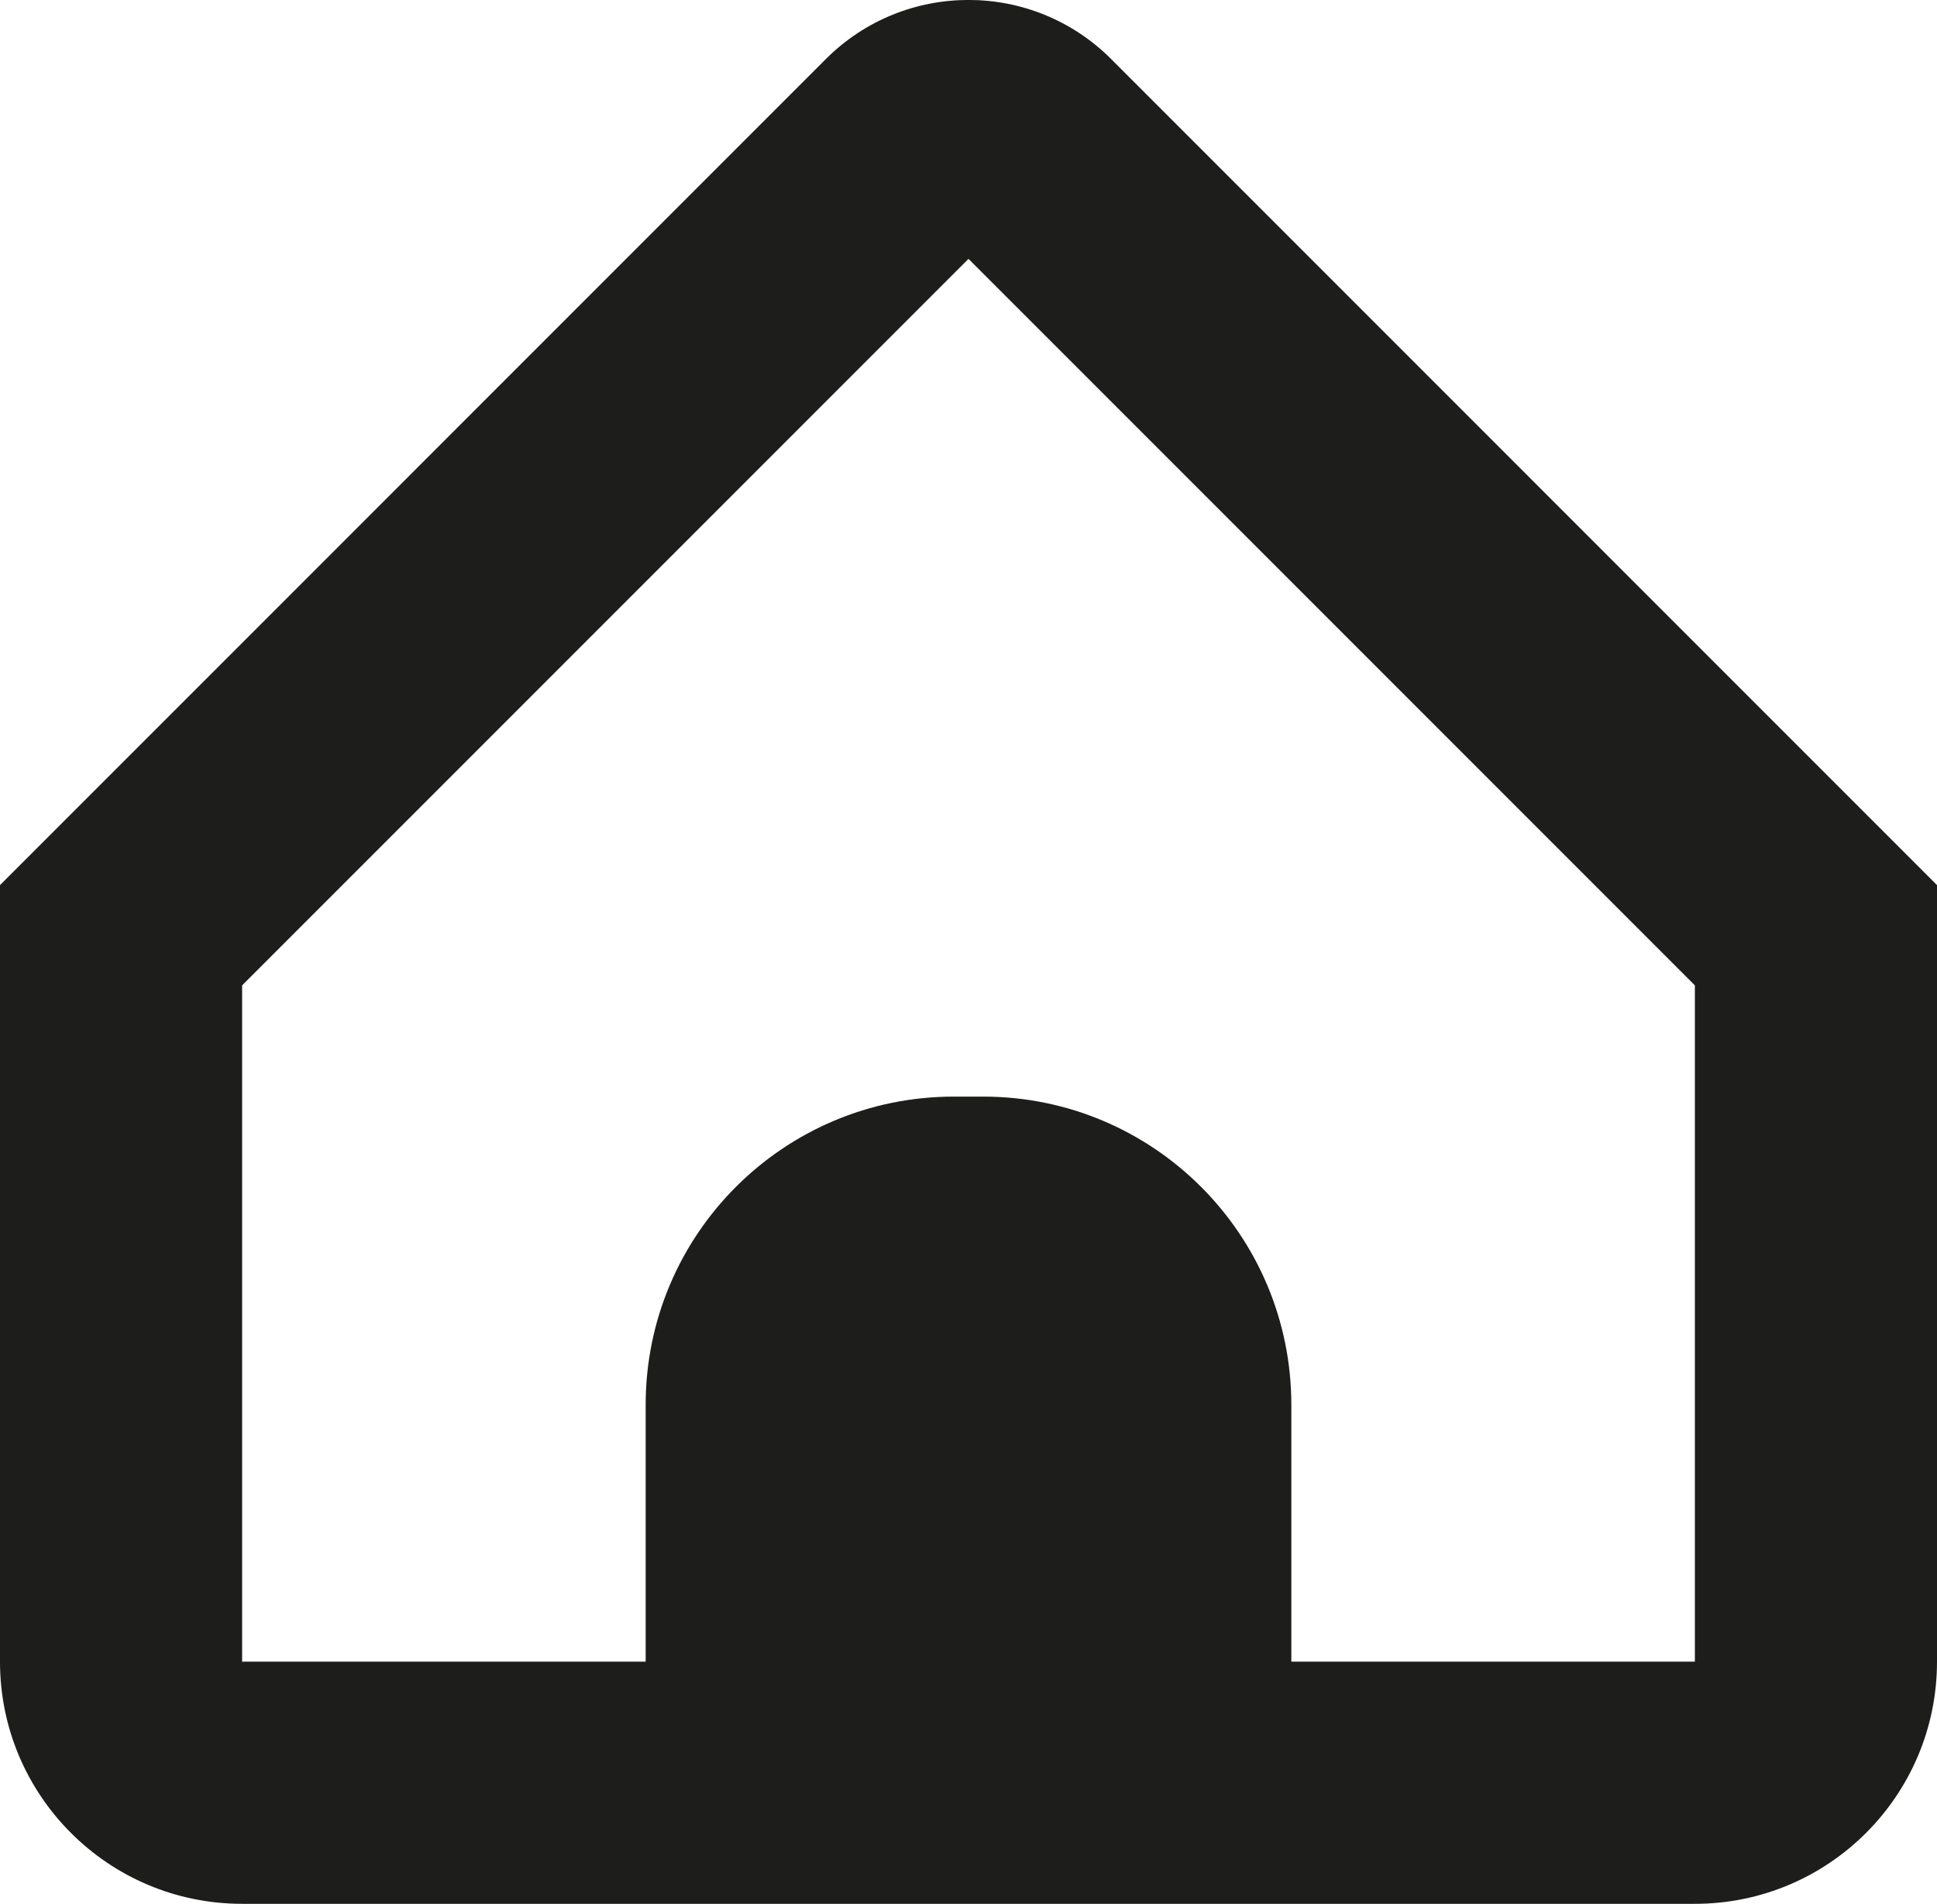
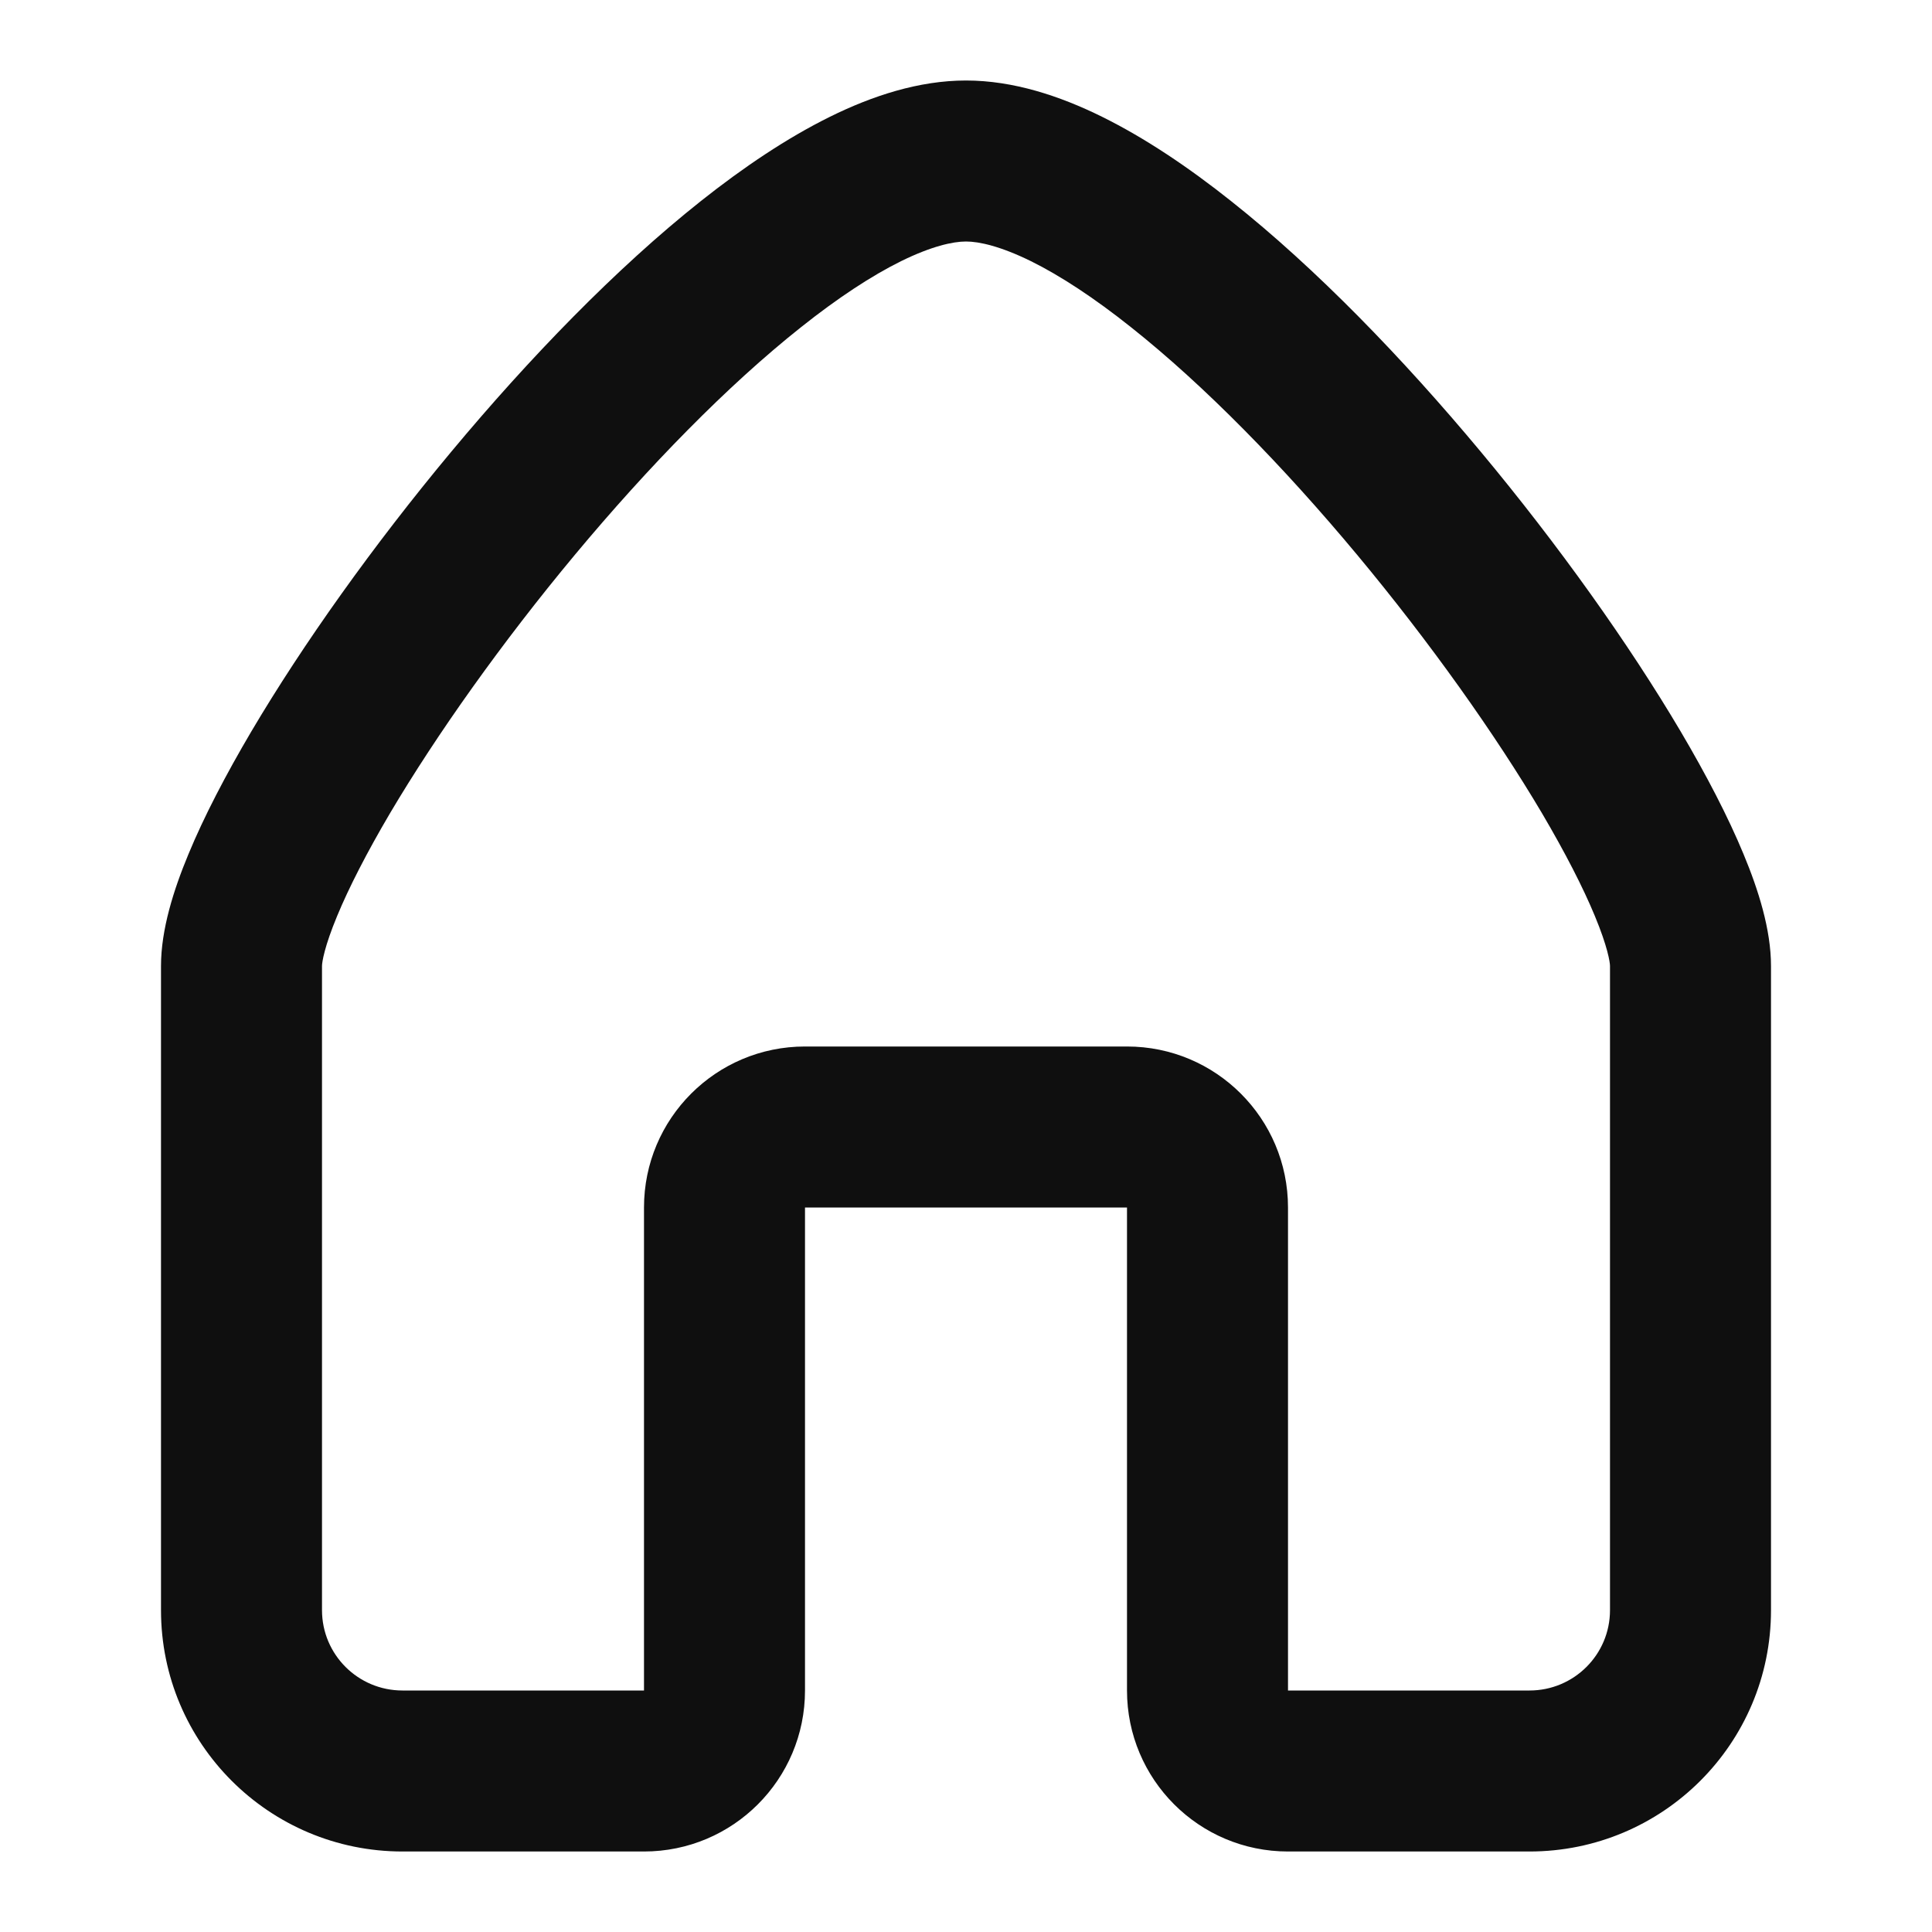
- <svg xmlns="http://www.w3.org/2000/svg" width="24" height="23.585" viewBox="0 0 24 23.585">
-   <path id="home_6_" data-name="home (6)" d="M13.768,1.147a2.5,2.5,0,0,0-3.536,0L0,11.38V21a3,3,0,0,0,3,3H21a3,3,0,0,0,3-3V11.38ZM21,21H16V17.818A3.818,3.818,0,0,0,12.182,14h-.364A3.818,3.818,0,0,0,8,17.818V21H3V12.622l9-9,9,9Z" transform="translate(0 -0.415)" fill="#1d1d1b" />
+ <svg xmlns="http://www.w3.org/2000/svg" width="800px" height="800px" viewBox="0 0 24 24" fill="none">
+   <path fill-rule="evenodd" clip-rule="evenodd" d="M4.188 11.379C4.03 11.759 4 11.953 4 12V20.002C4 20.553 4.447 21 5 21H8V15C8 13.895 8.895 13 10 13H14C15.105 13 16 13.895 16 15V21H19C19.553 21 20 20.553 20 20.002V12C20 11.953 19.97 11.759 19.812 11.379C19.666 11.026 19.444 10.593 19.155 10.102C18.576 9.124 17.765 7.98 16.857 6.89C15.947 5.798 14.964 4.79 14.05 4.065C13.594 3.702 13.174 3.426 12.806 3.244C12.429 3.059 12.164 3 12 3C11.836 3 11.571 3.059 11.194 3.244C10.826 3.426 10.406 3.702 9.95 4.065C9.036 4.79 8.053 5.798 7.143 6.89C6.235 7.98 5.424 9.124 4.845 10.102C4.556 10.593 4.334 11.026 4.188 11.379ZM10.309 1.451C10.835 1.191 11.414 1 12 1C12.586 1 13.165 1.191 13.691 1.451C14.225 1.715 14.766 2.079 15.293 2.498C16.349 3.335 17.428 4.452 18.393 5.61C19.36 6.77 20.236 8.001 20.877 9.085C21.196 9.626 21.467 10.146 21.66 10.613C21.843 11.053 22 11.547 22 12V20.002C22 21.66 20.656 23 19 23H16C14.895 23 14 22.105 14 21V15H10V21C10 22.105 9.105 23 8 23H5C3.344 23 2 21.66 2 20.002V12C2 11.547 2.157 11.053 2.34 10.613C2.533 10.146 2.804 9.626 3.123 9.085C3.764 8.001 4.64 6.77 5.607 5.61C6.572 4.452 7.651 3.335 8.706 2.498C9.234 2.079 9.775 1.715 10.309 1.451Z" fill="#0F0F0F" />
</svg>
